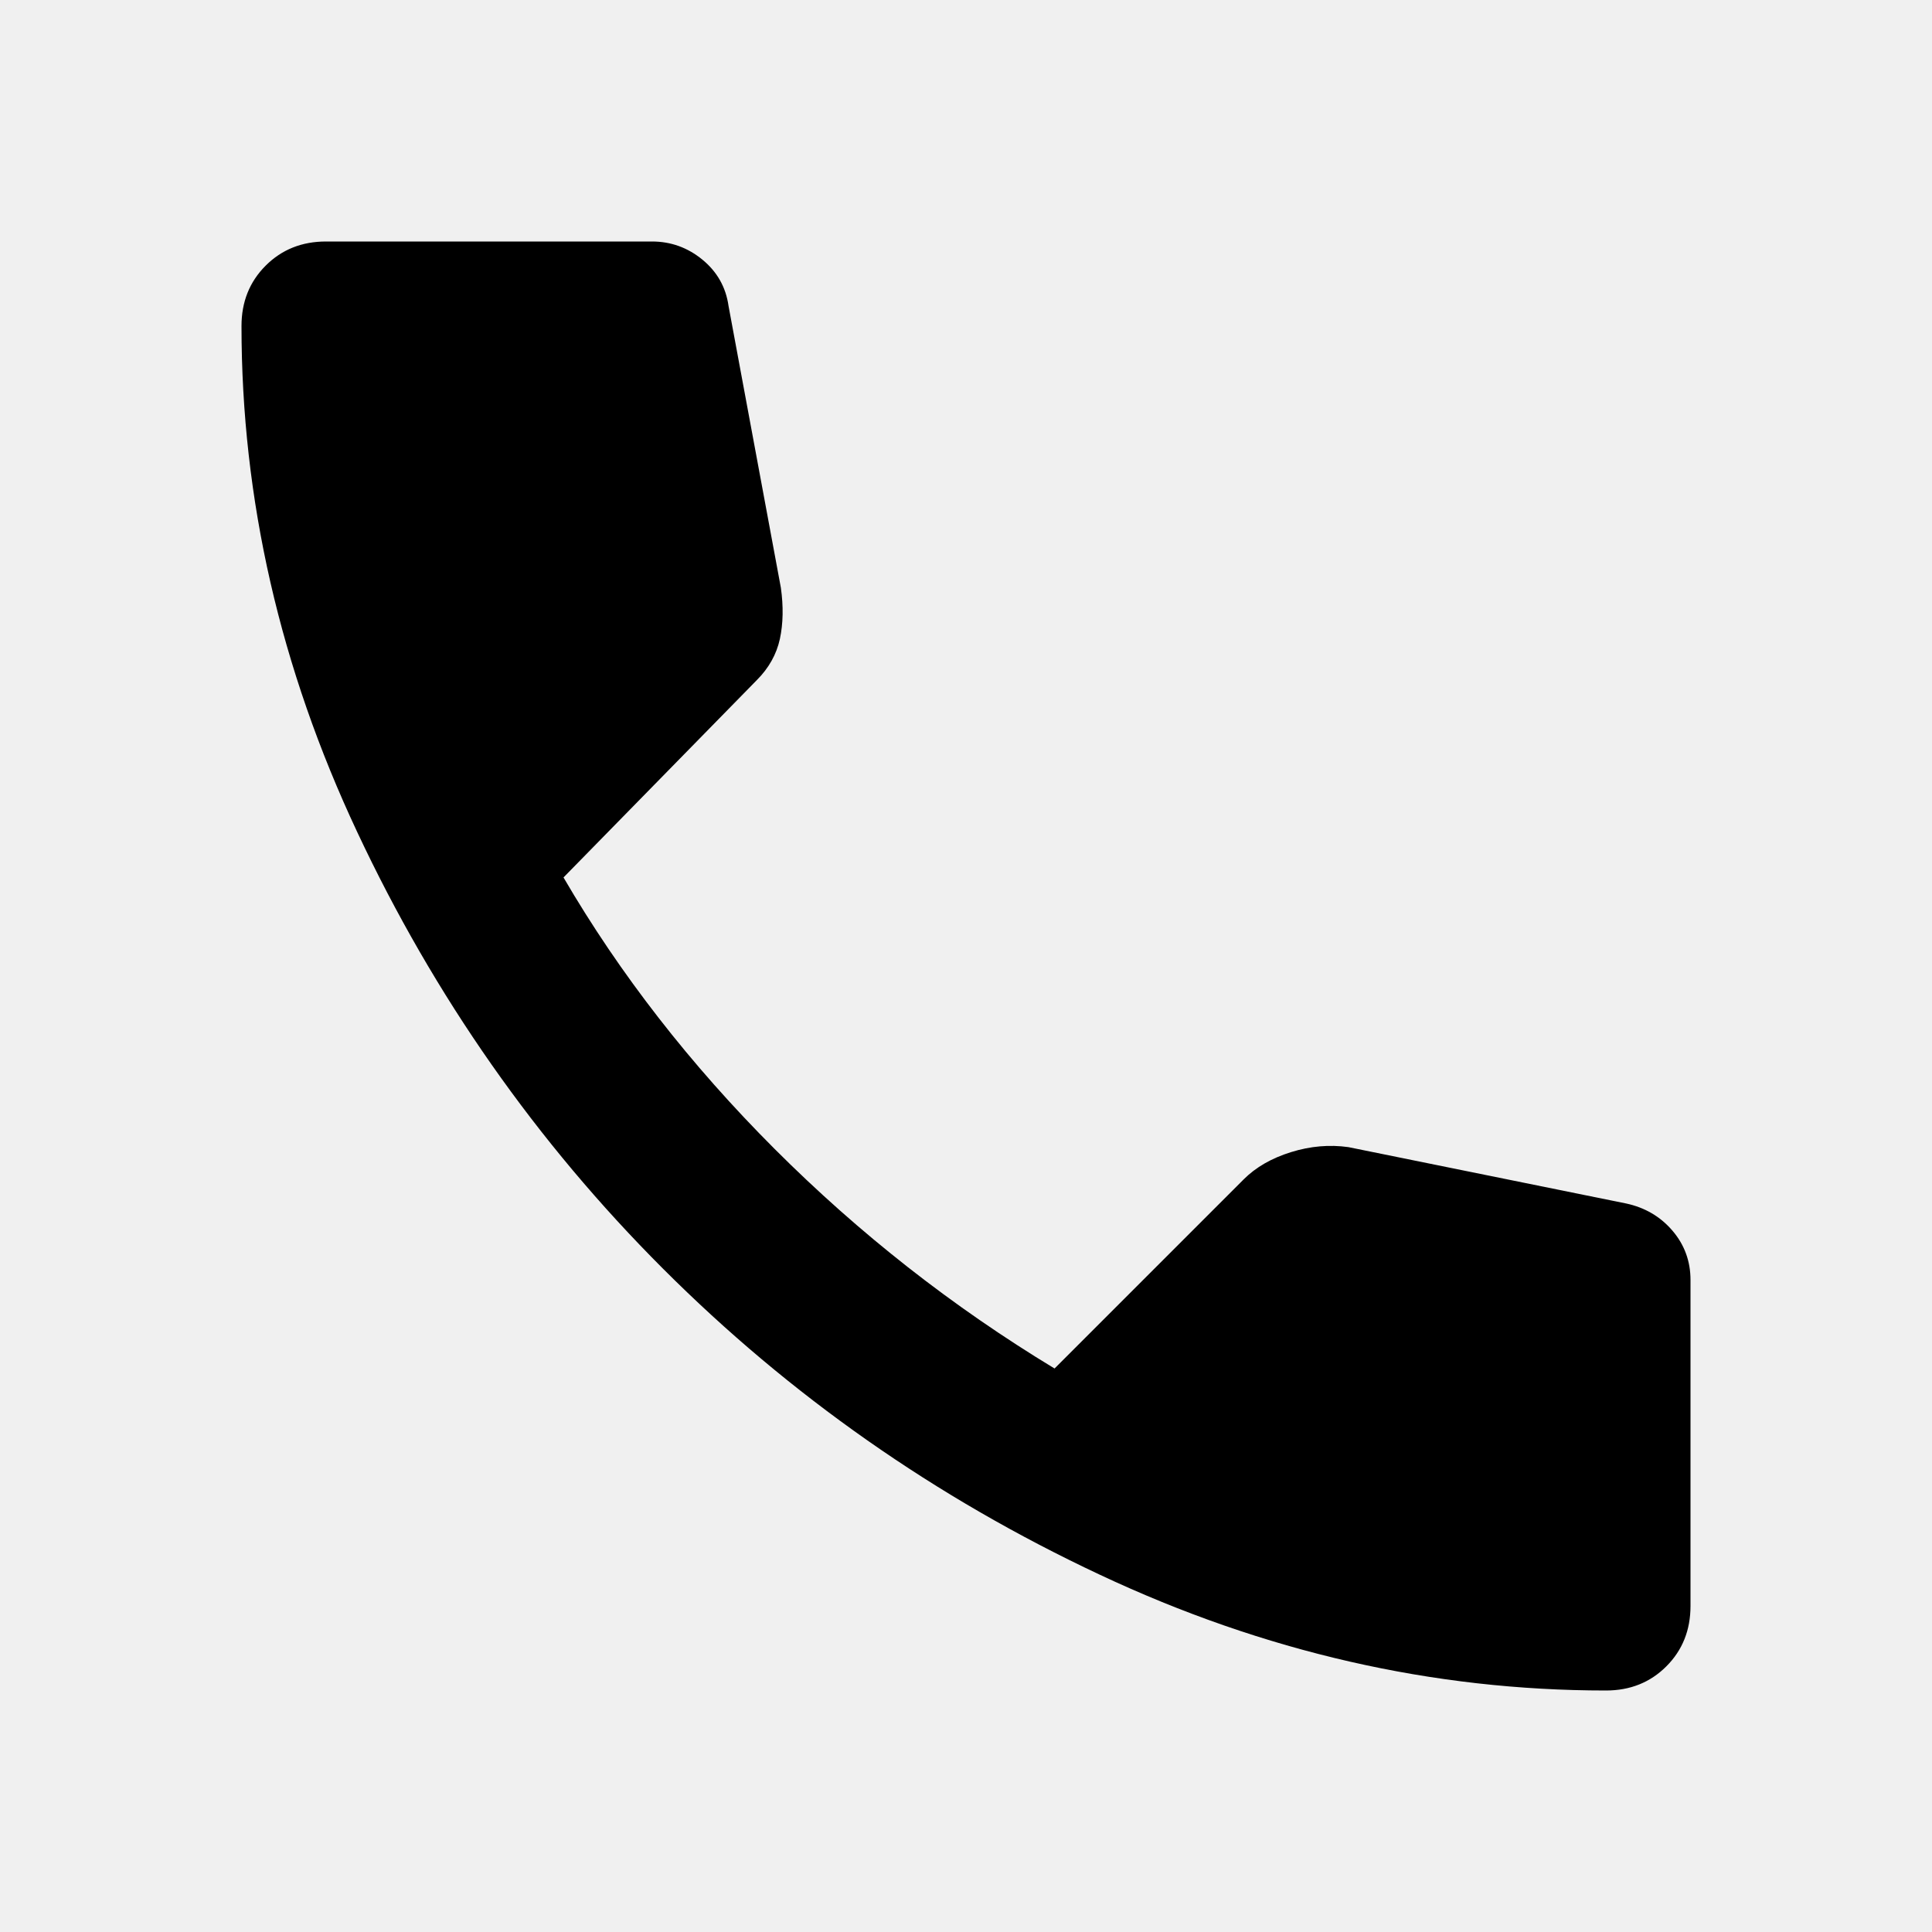
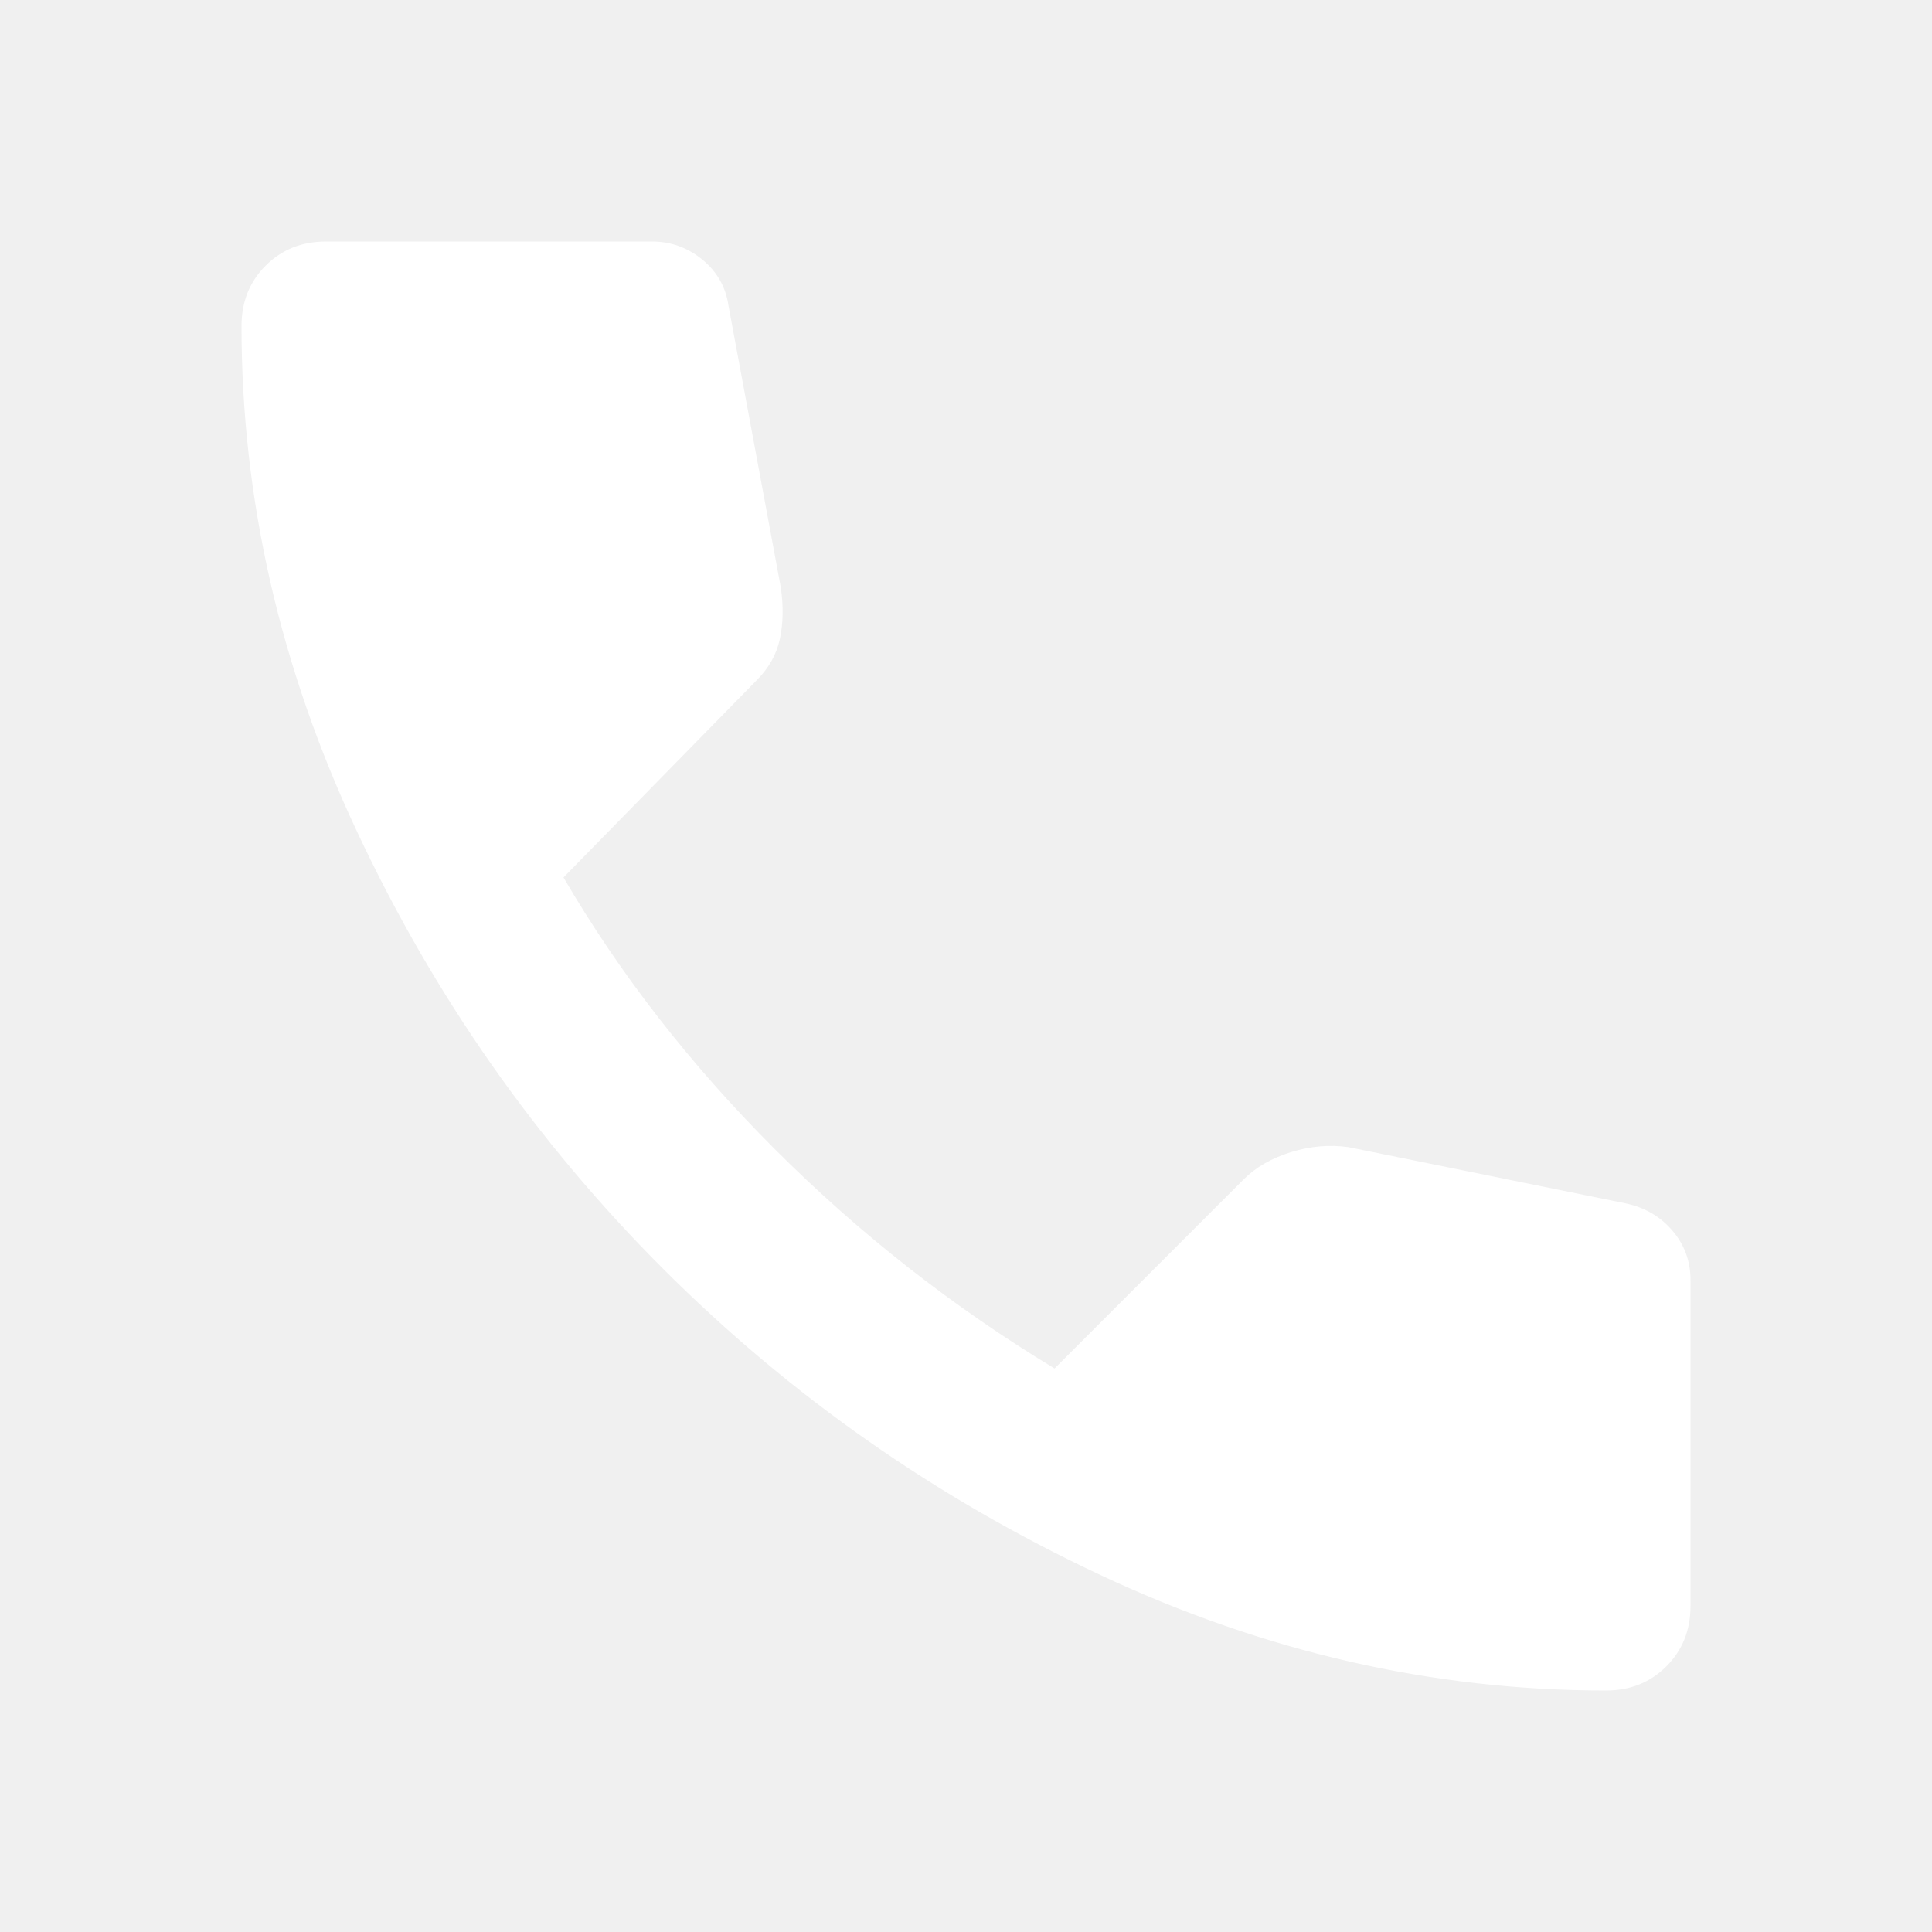
- <svg xmlns="http://www.w3.org/2000/svg" width="24" height="24" fill="currentColor" viewBox="0 0 24 24">
+ <svg xmlns="http://www.w3.org/2000/svg" width="24" height="24" fill="#FFFFFF" viewBox="0 0 24 24">
  <g>
    <path d="M19.95 21C17.8 21 15.704 20.521 13.663 19.562C11.621 18.604 9.813 17.337 8.238 15.762C6.663 14.187 5.396 12.379 4.438 10.337C3.479 8.296 3 6.2 3 4.05C3 3.75 3.1 3.5 3.3 3.3C3.5 3.1 3.75 3 4.05 3H8.1C8.333 3 8.542 3.075 8.725 3.225C8.908 3.375 9.017 3.567 9.05 3.8L9.7 7.3C9.733 7.533 9.729 7.746 9.688 7.937C9.646 8.129 9.55 8.3 9.4 8.45L7 10.9C7.7 12.1 8.575 13.225 9.625 14.275C10.675 15.325 11.833 16.233 13.1 17L15.45 14.65C15.6 14.5 15.796 14.387 16.038 14.312C16.279 14.237 16.517 14.217 16.75 14.25L20.2 14.95C20.433 15 20.625 15.112 20.775 15.287C20.925 15.462 21 15.667 21 15.9V19.95C21 20.25 20.9 20.5 20.7 20.7C20.5 20.9 20.25 21 19.95 21Z" />
  </g>
</svg>
